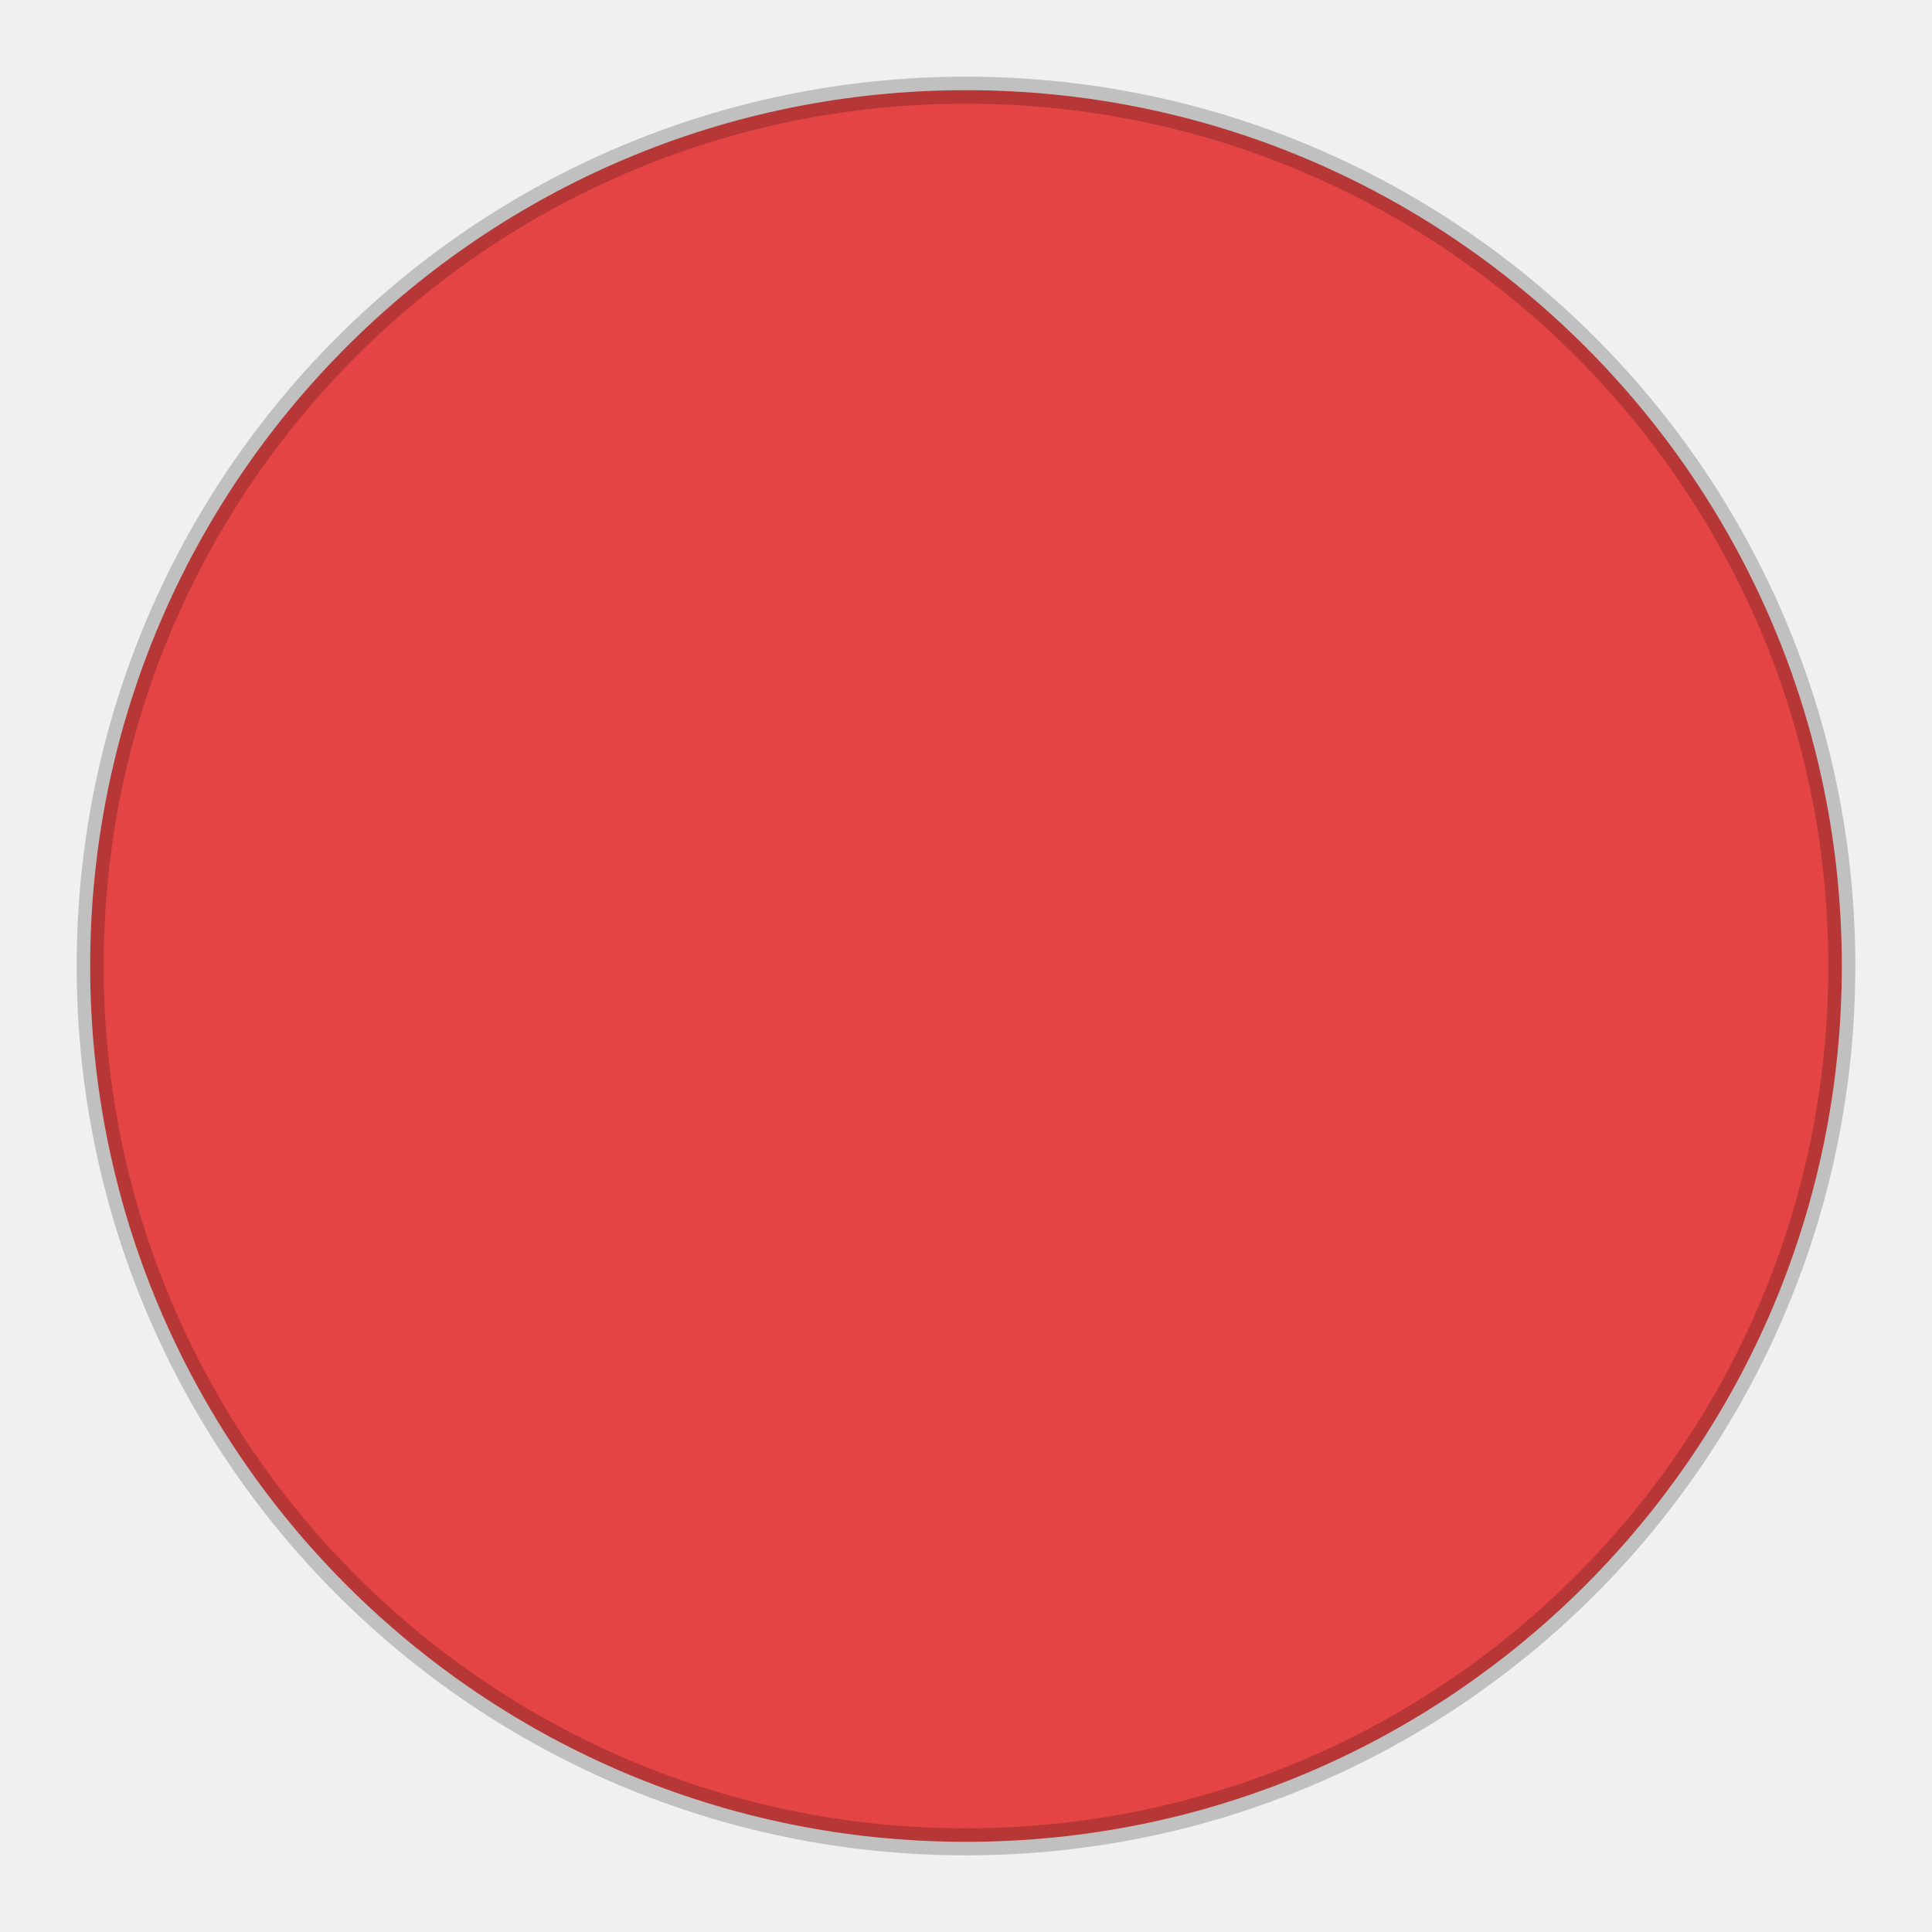
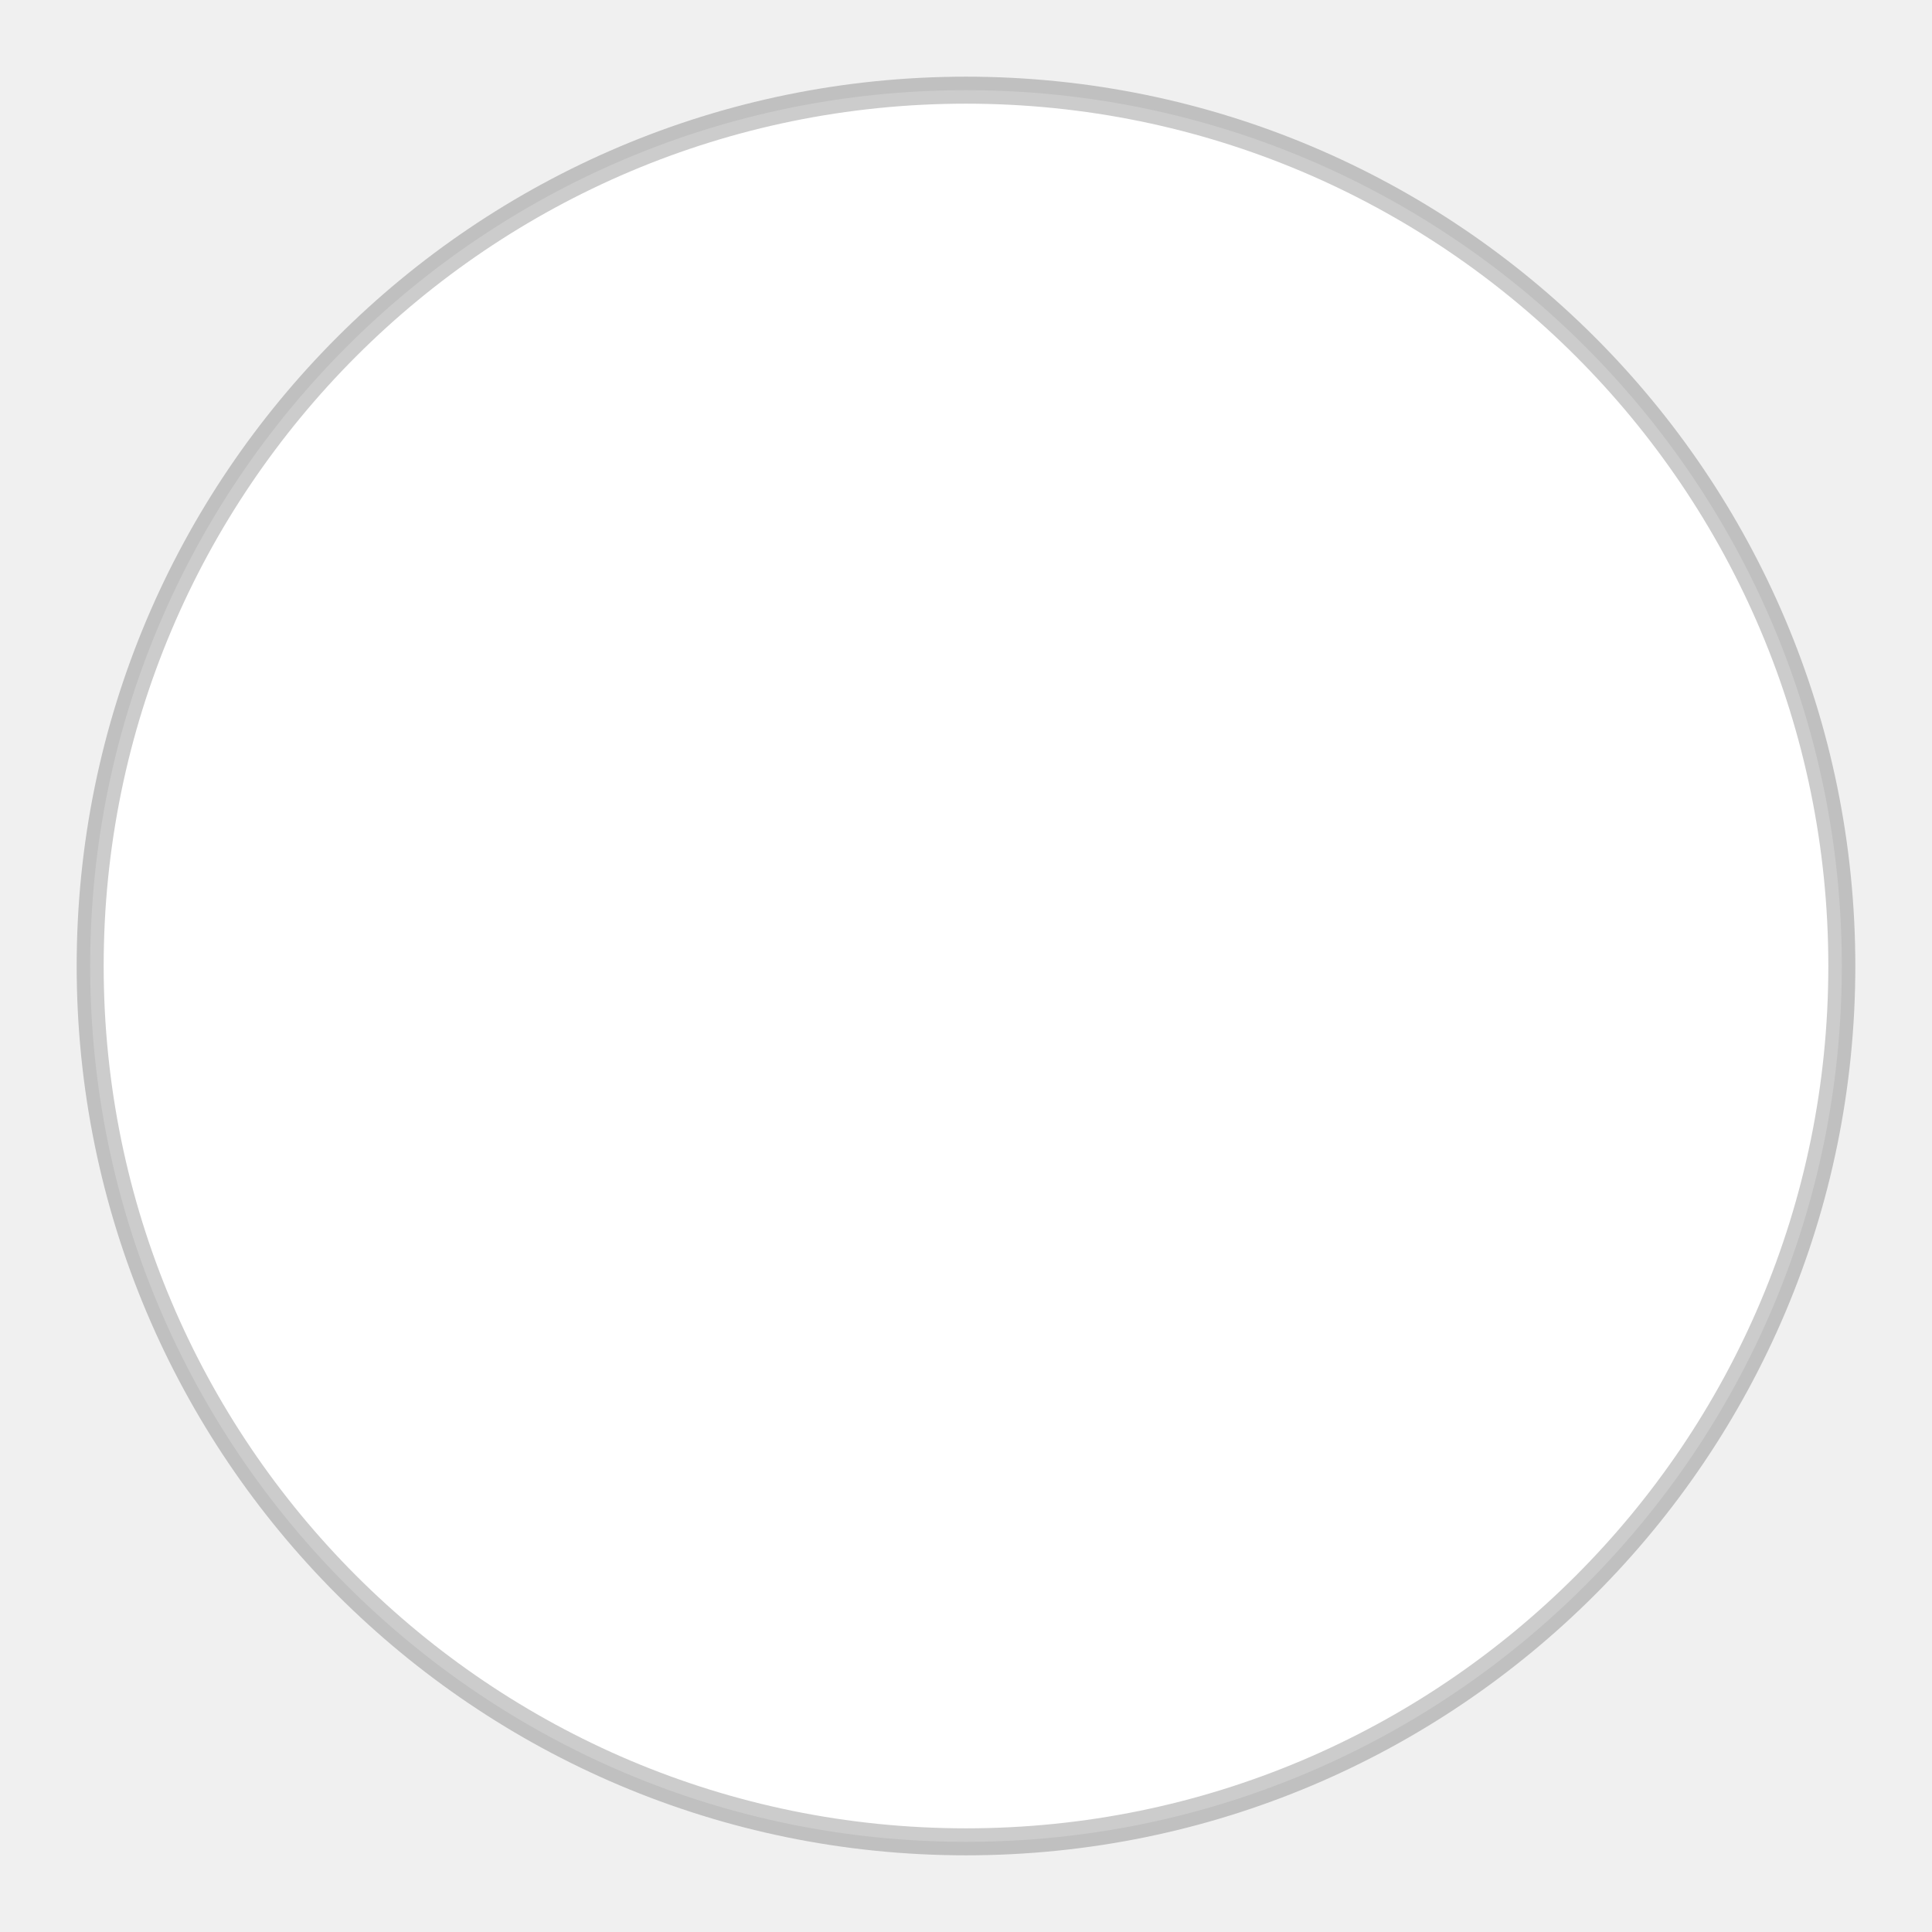
<svg xmlns="http://www.w3.org/2000/svg" xmlns:ns1="http://www.openswatchbook.org/uri/2009/osb" width="40px" height="40px" viewBox="0 0 40 40" version="1.1" id="SVGRoot">
  <defs id="defs3680">
    <linearGradient id="linearGradient6995" ns1:paint="solid">
      <stop style="stop-color:#000000;stop-opacity:1;" offset="0" id="stop6993" />
    </linearGradient>
    <marker orient="auto" refY="0.0" refX="0.0" id="Arrow1Lstart" style="overflow:visible">
      <path id="path4509" d="M 0.0,0.0 L 5.0,-5.0 L -12.5,0.0 L 5.0,5.0 L 0.0,0.0 z " style="fill-rule:evenodd;stroke:#000000;stroke-width:1pt;stroke-opacity:1;fill:#000000;fill-opacity:1" transform="scale(0.8) translate(12.5,0)" />
    </marker>
  </defs>
  <g id="layer1">
-     <circle id="circle8539" cx="20" cy="20" style="opacity:1;fill:#e54444;fill-opacity:1;stroke:#000000;stroke-width:0.559;stroke-linecap:butt;stroke-linejoin:bevel;stroke-miterlimit:4;stroke-dasharray:none;stroke-dashoffset:0;stroke-opacity:0.2;paint-order:normal" r="18.133" />
+     <circle id="circle8539" cx="20" cy="20" style="opacity:1;fill:#ffffff;fill-opacity:1;stroke:#000000;stroke-width:0.559;stroke-linecap:butt;stroke-linejoin:bevel;stroke-miterlimit:4;stroke-dasharray:none;stroke-dashoffset:0;stroke-opacity:0.2;paint-order:normal" r="18.133" />
  </g>
</svg>
